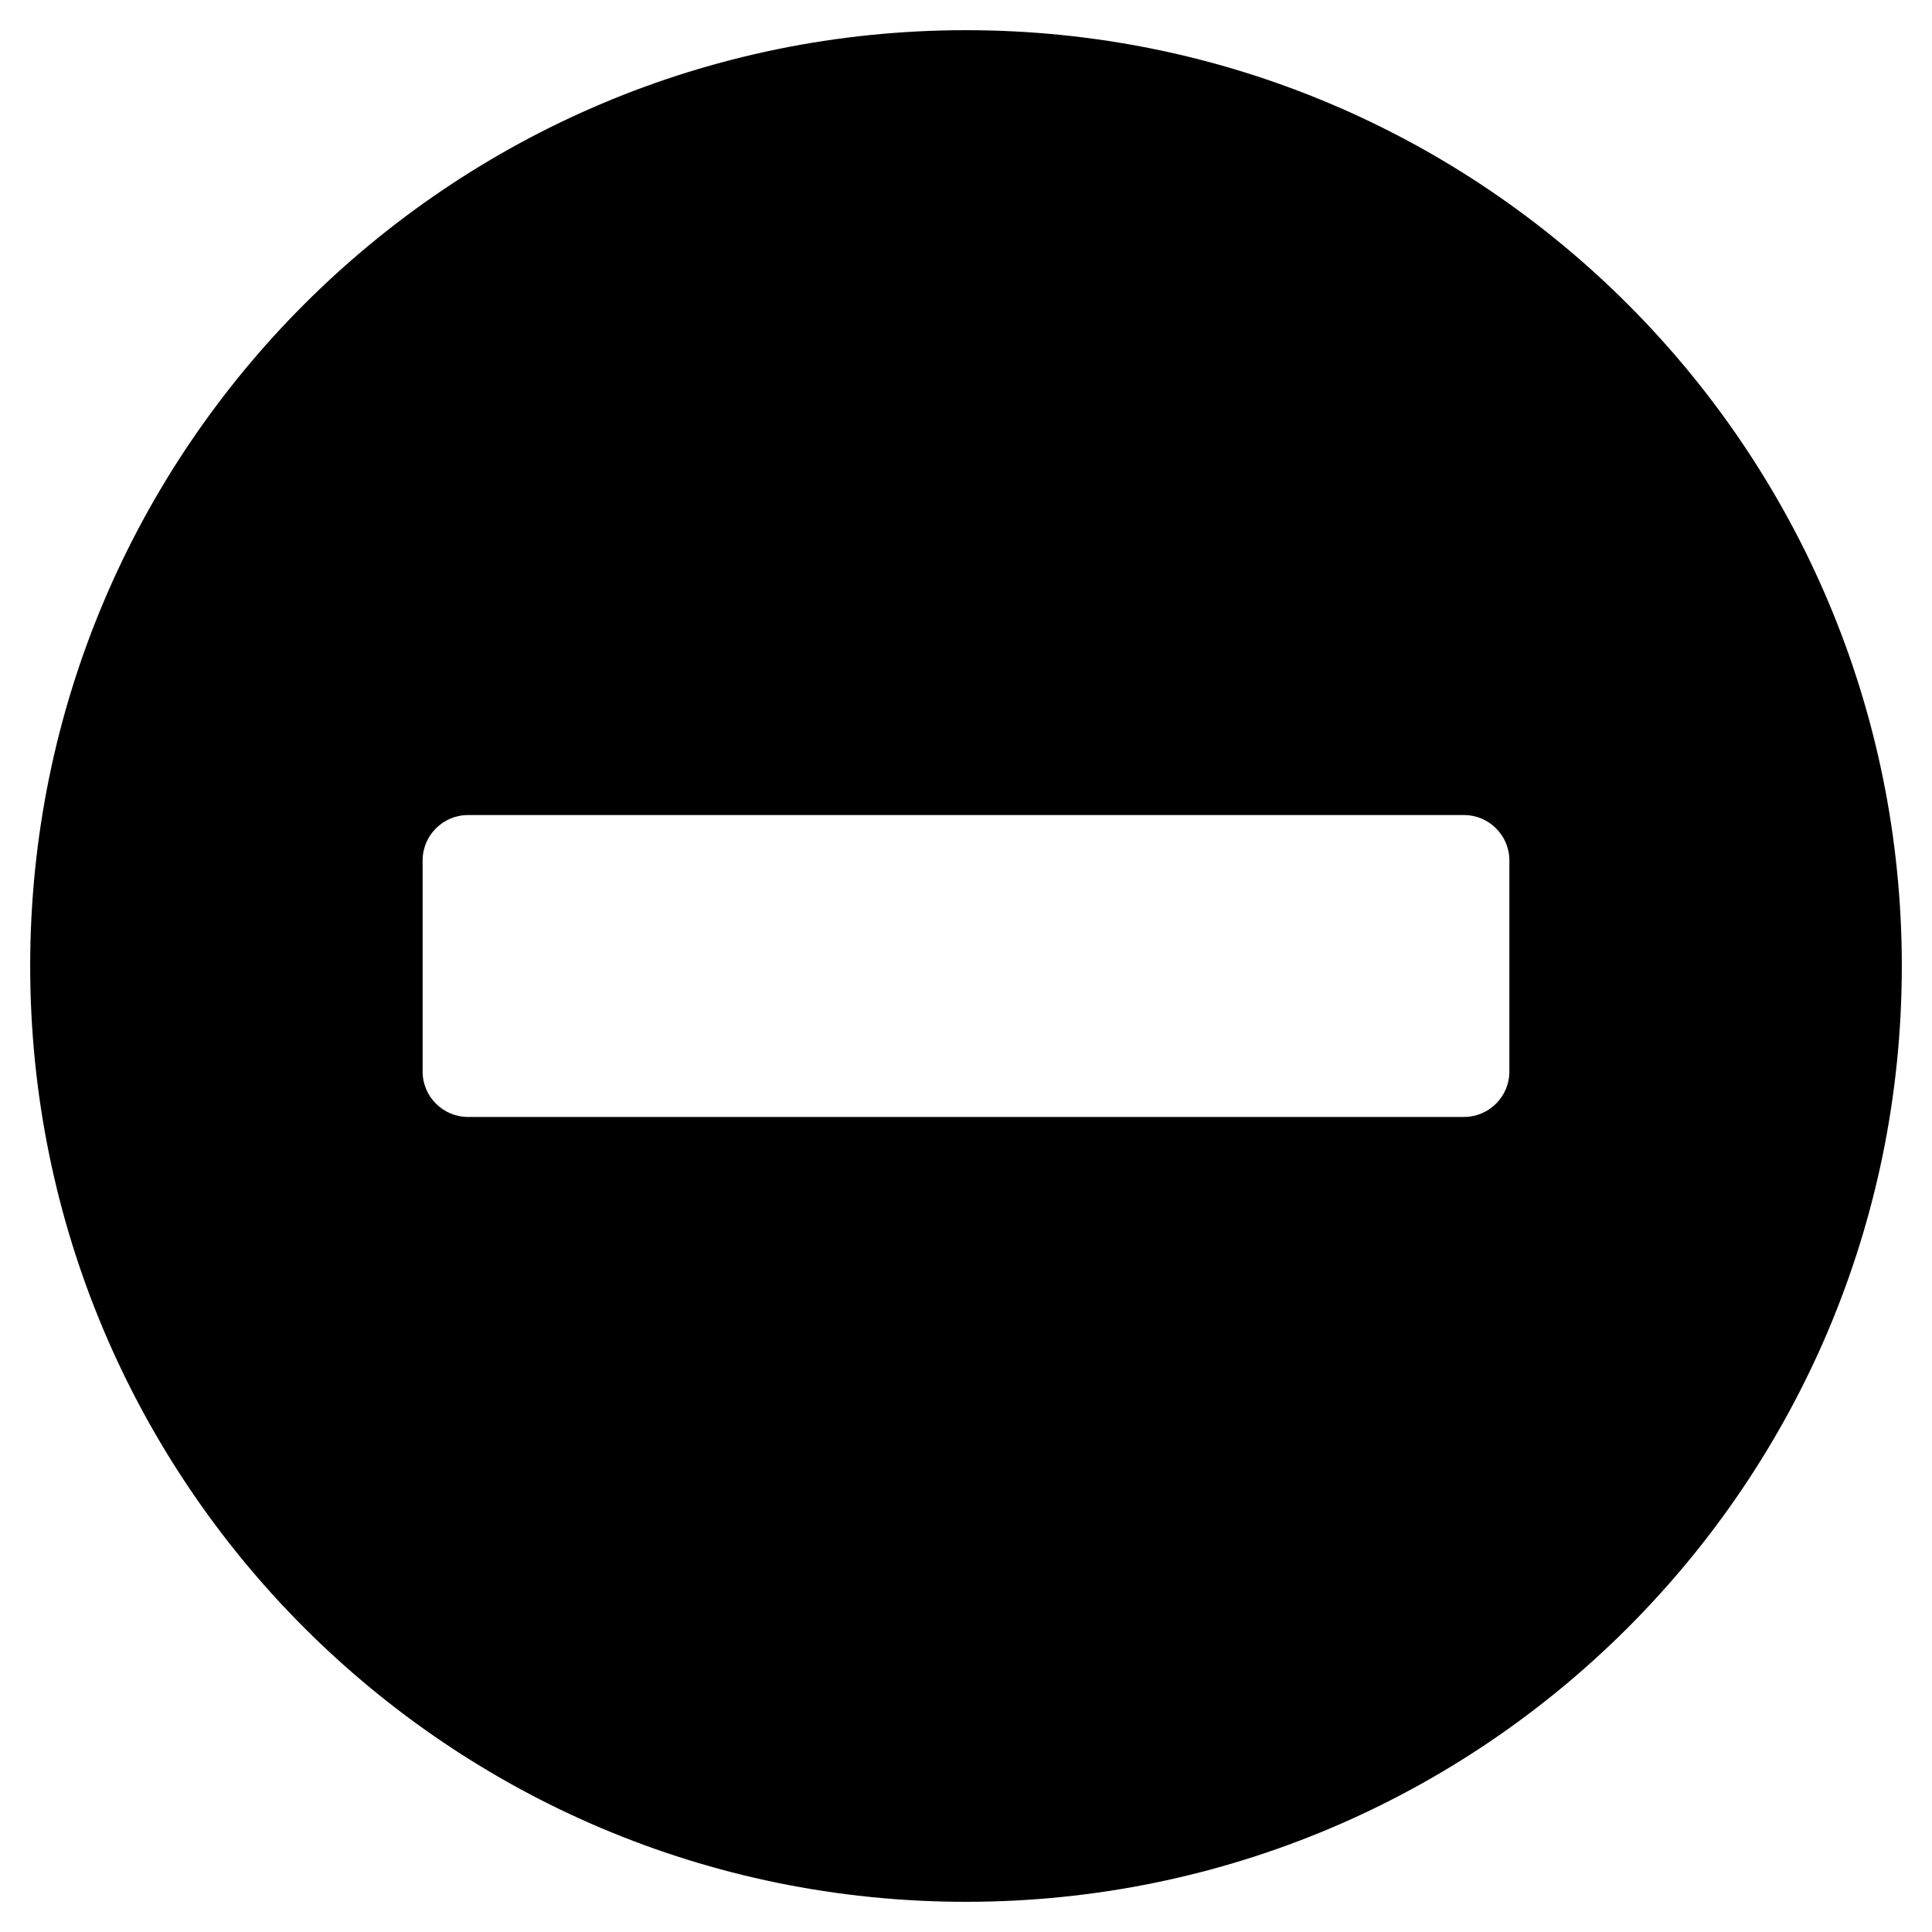
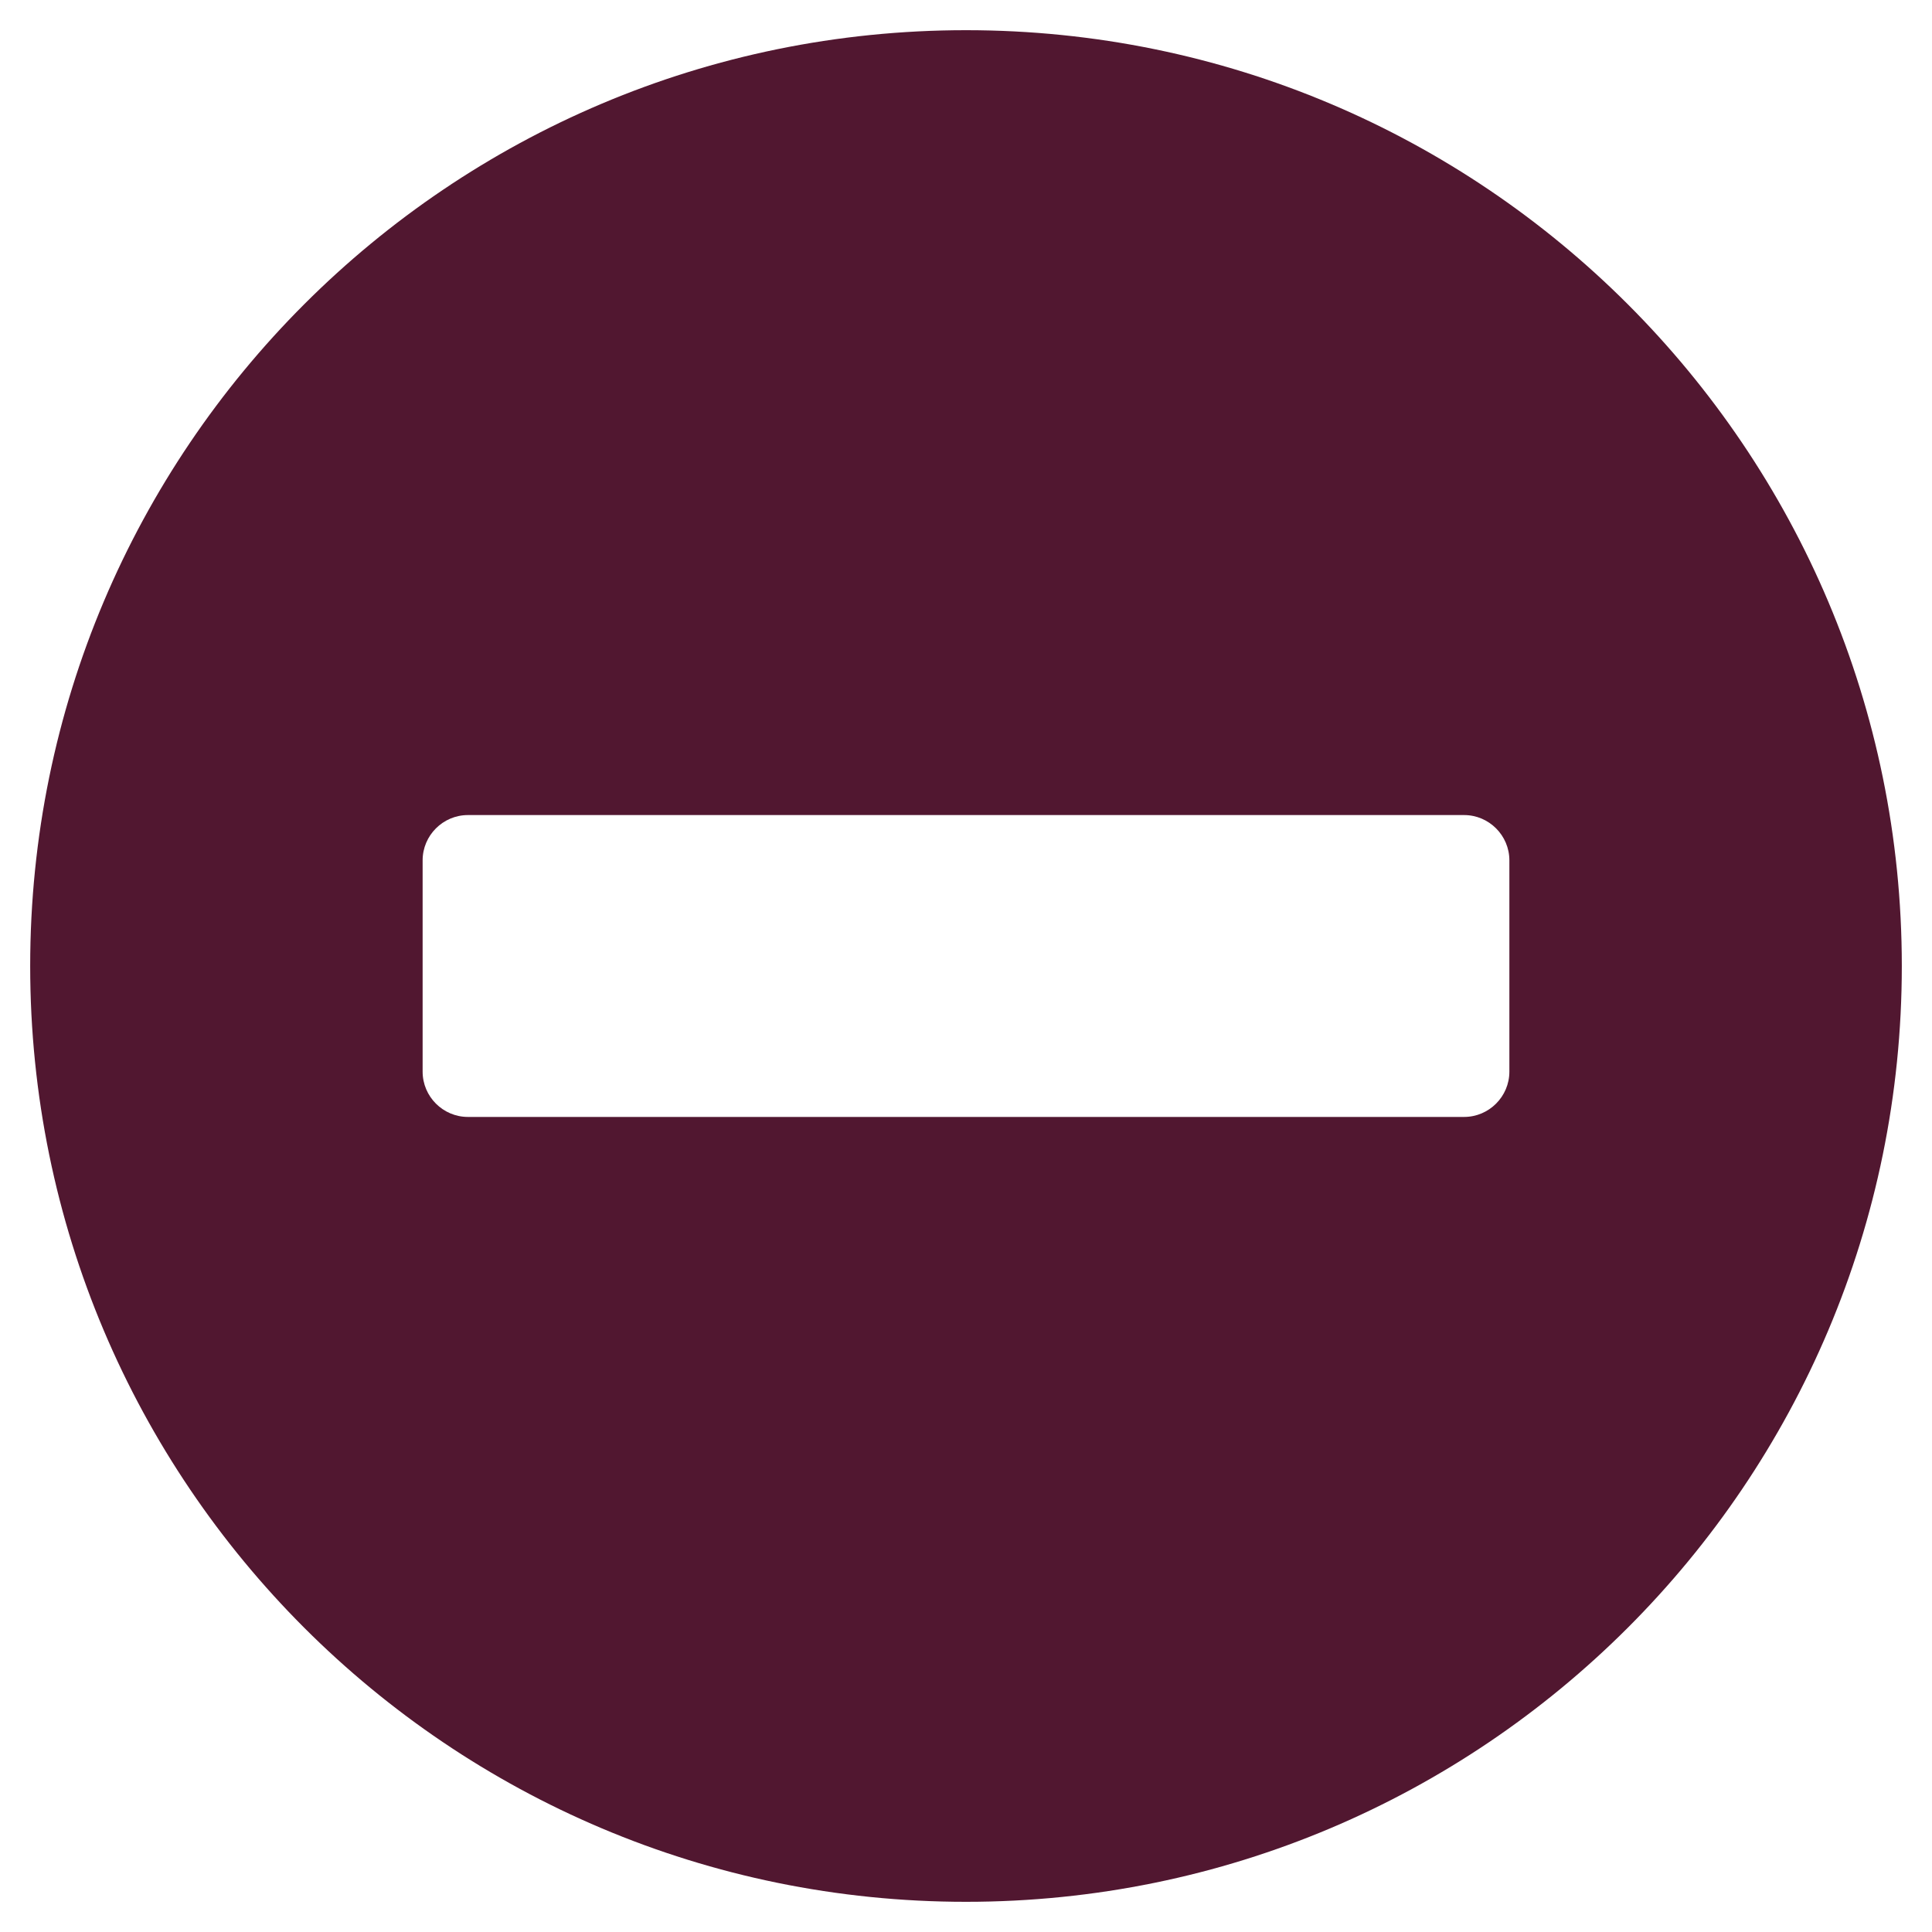
<svg xmlns="http://www.w3.org/2000/svg" aria-hidden="true" focusable="false" data-prefix="fas" data-icon="minus-circle" class="svg-inline--fa fa-minus-circle fa-w-16" role="img" viewBox="0 0 512 512">
-   <path fill="currentColor" d="M256 8C119 8 8 119 8 256s111 248 248 248 248-111 248-248S393 8 256 8zM124 296c-6.6 0-12-5.4-12-12v-56c0-6.6 5.4-12 12-12h264c6.6 0 12 5.4 12 12v56c0 6.6-5.4 12-12 12H124z" />
+   <path fill="#511730" d="M256 8C119 8 8 119 8 256s111 248 248 248 248-111 248-248S393 8 256 8zM124 296c-6.6 0-12-5.4-12-12v-56c0-6.6 5.4-12 12-12h264c6.6 0 12 5.4 12 12v56c0 6.6-5.4 12-12 12H124z" />
</svg>
